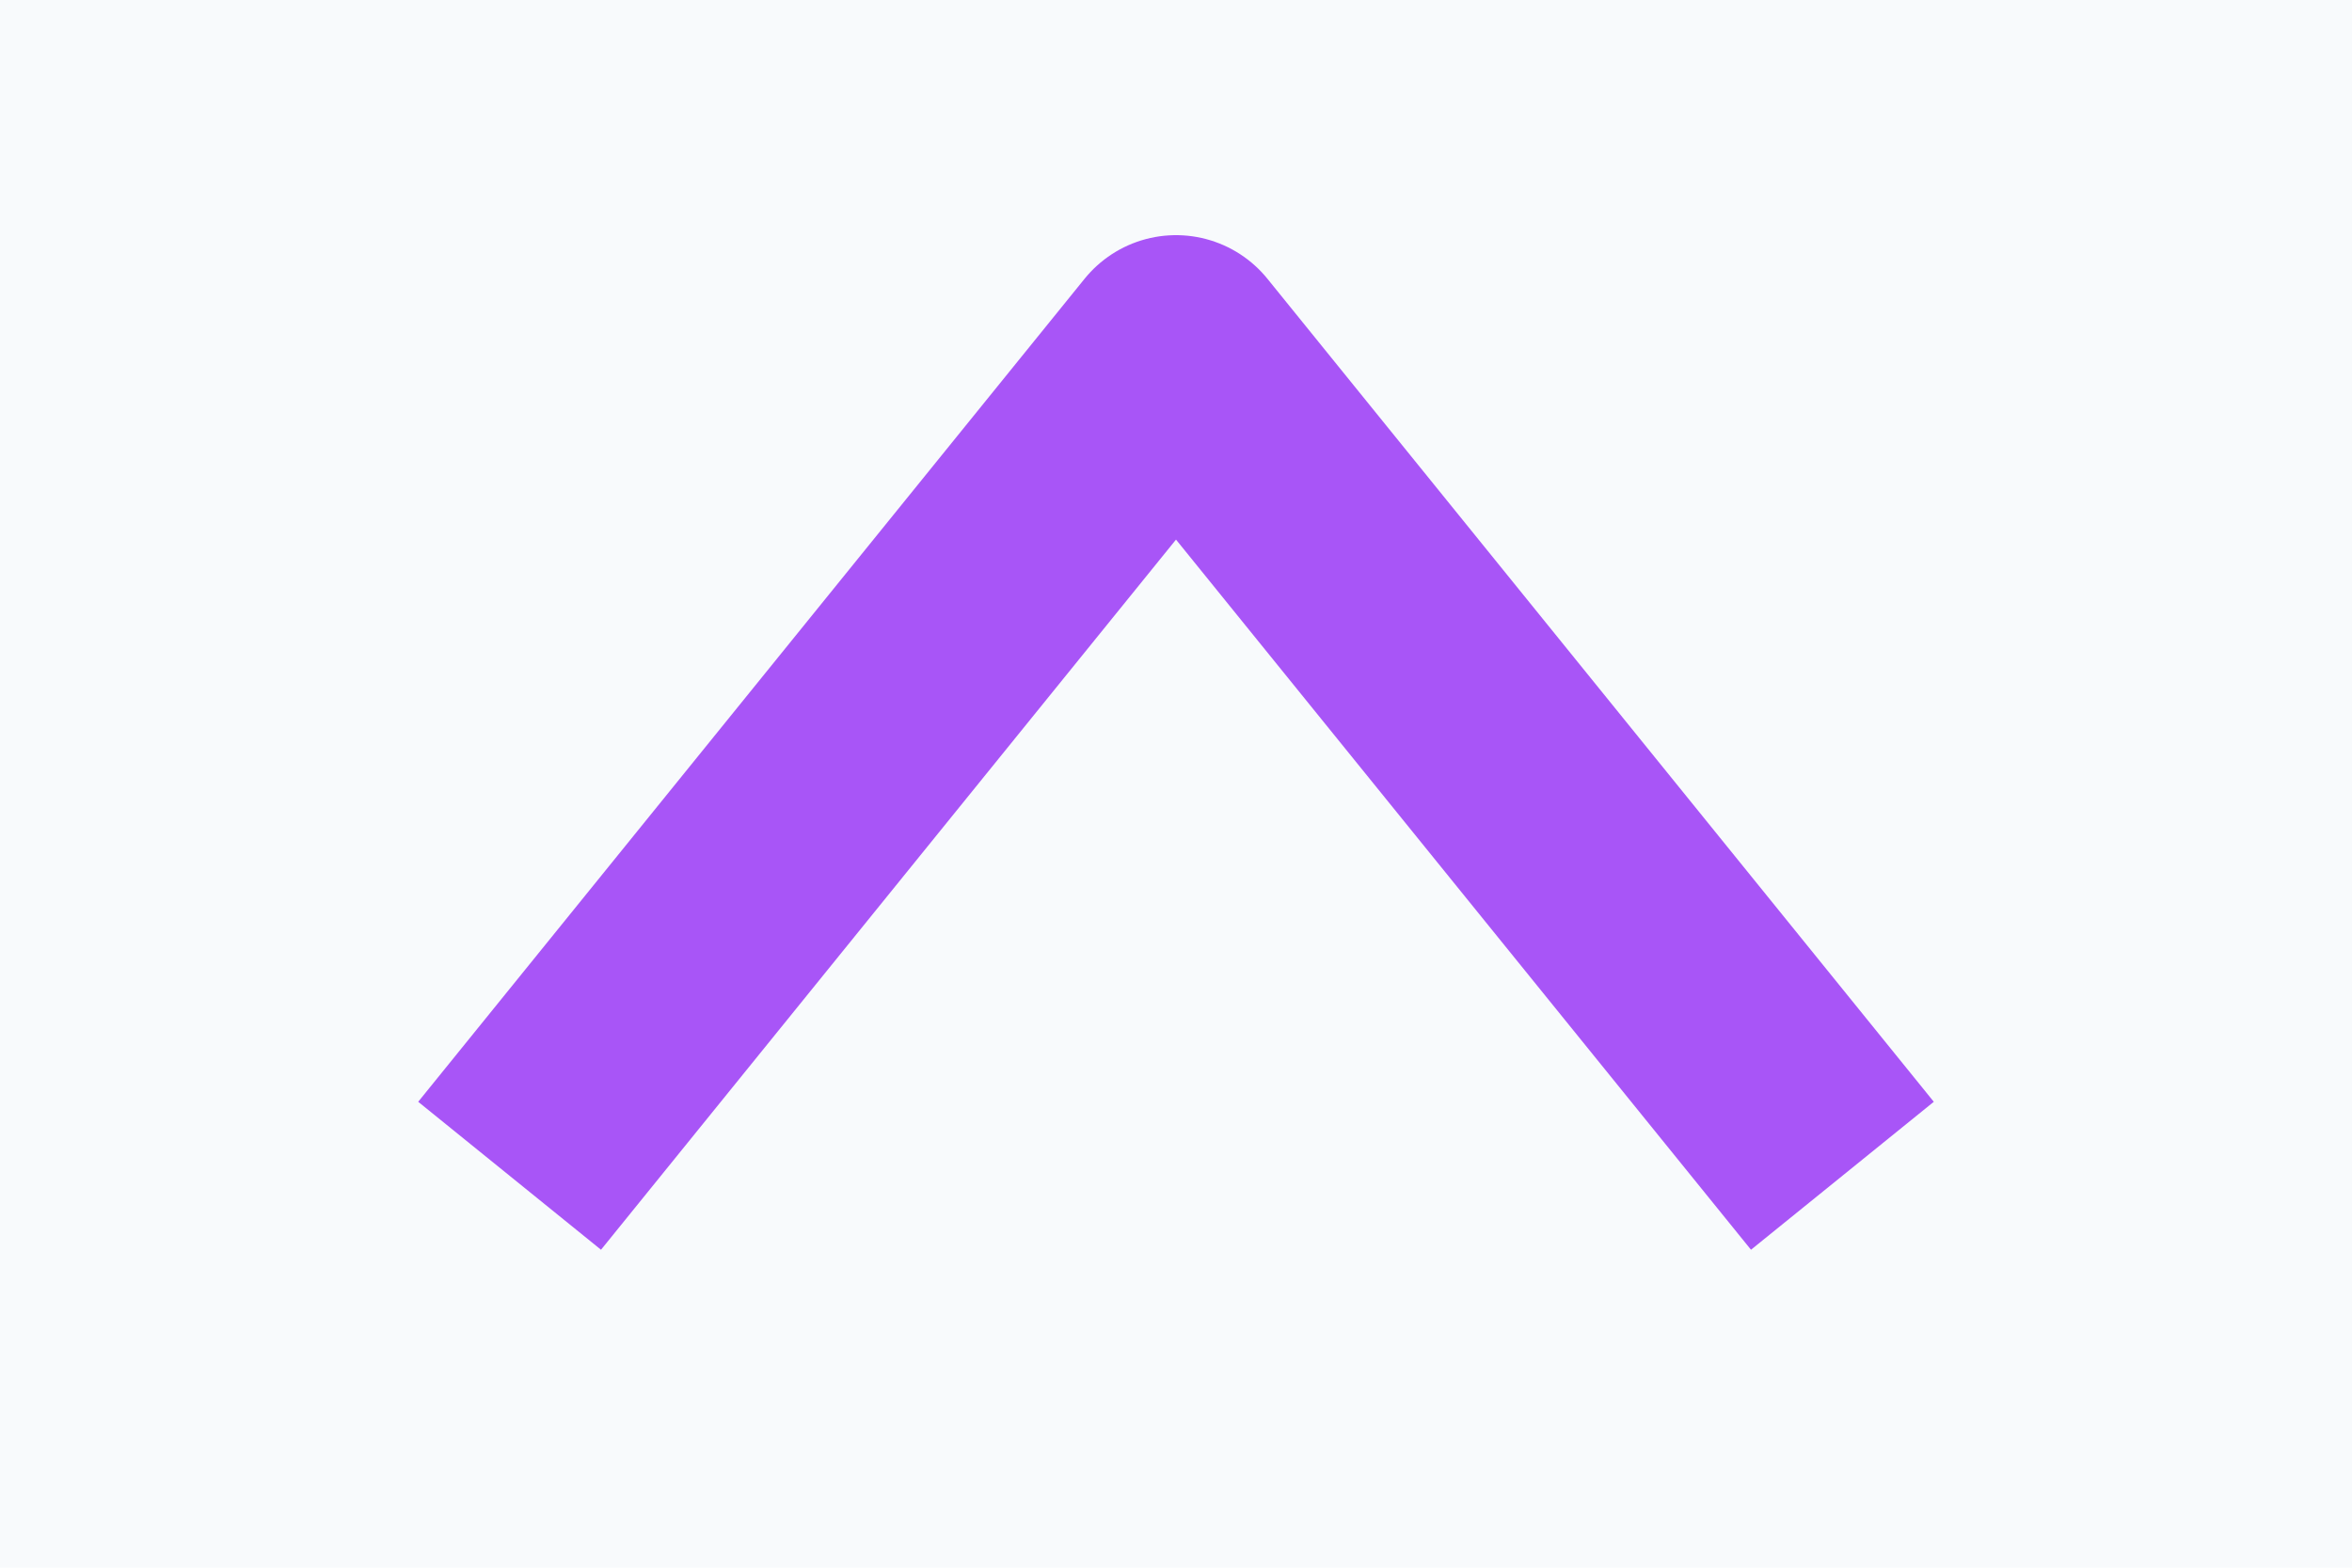
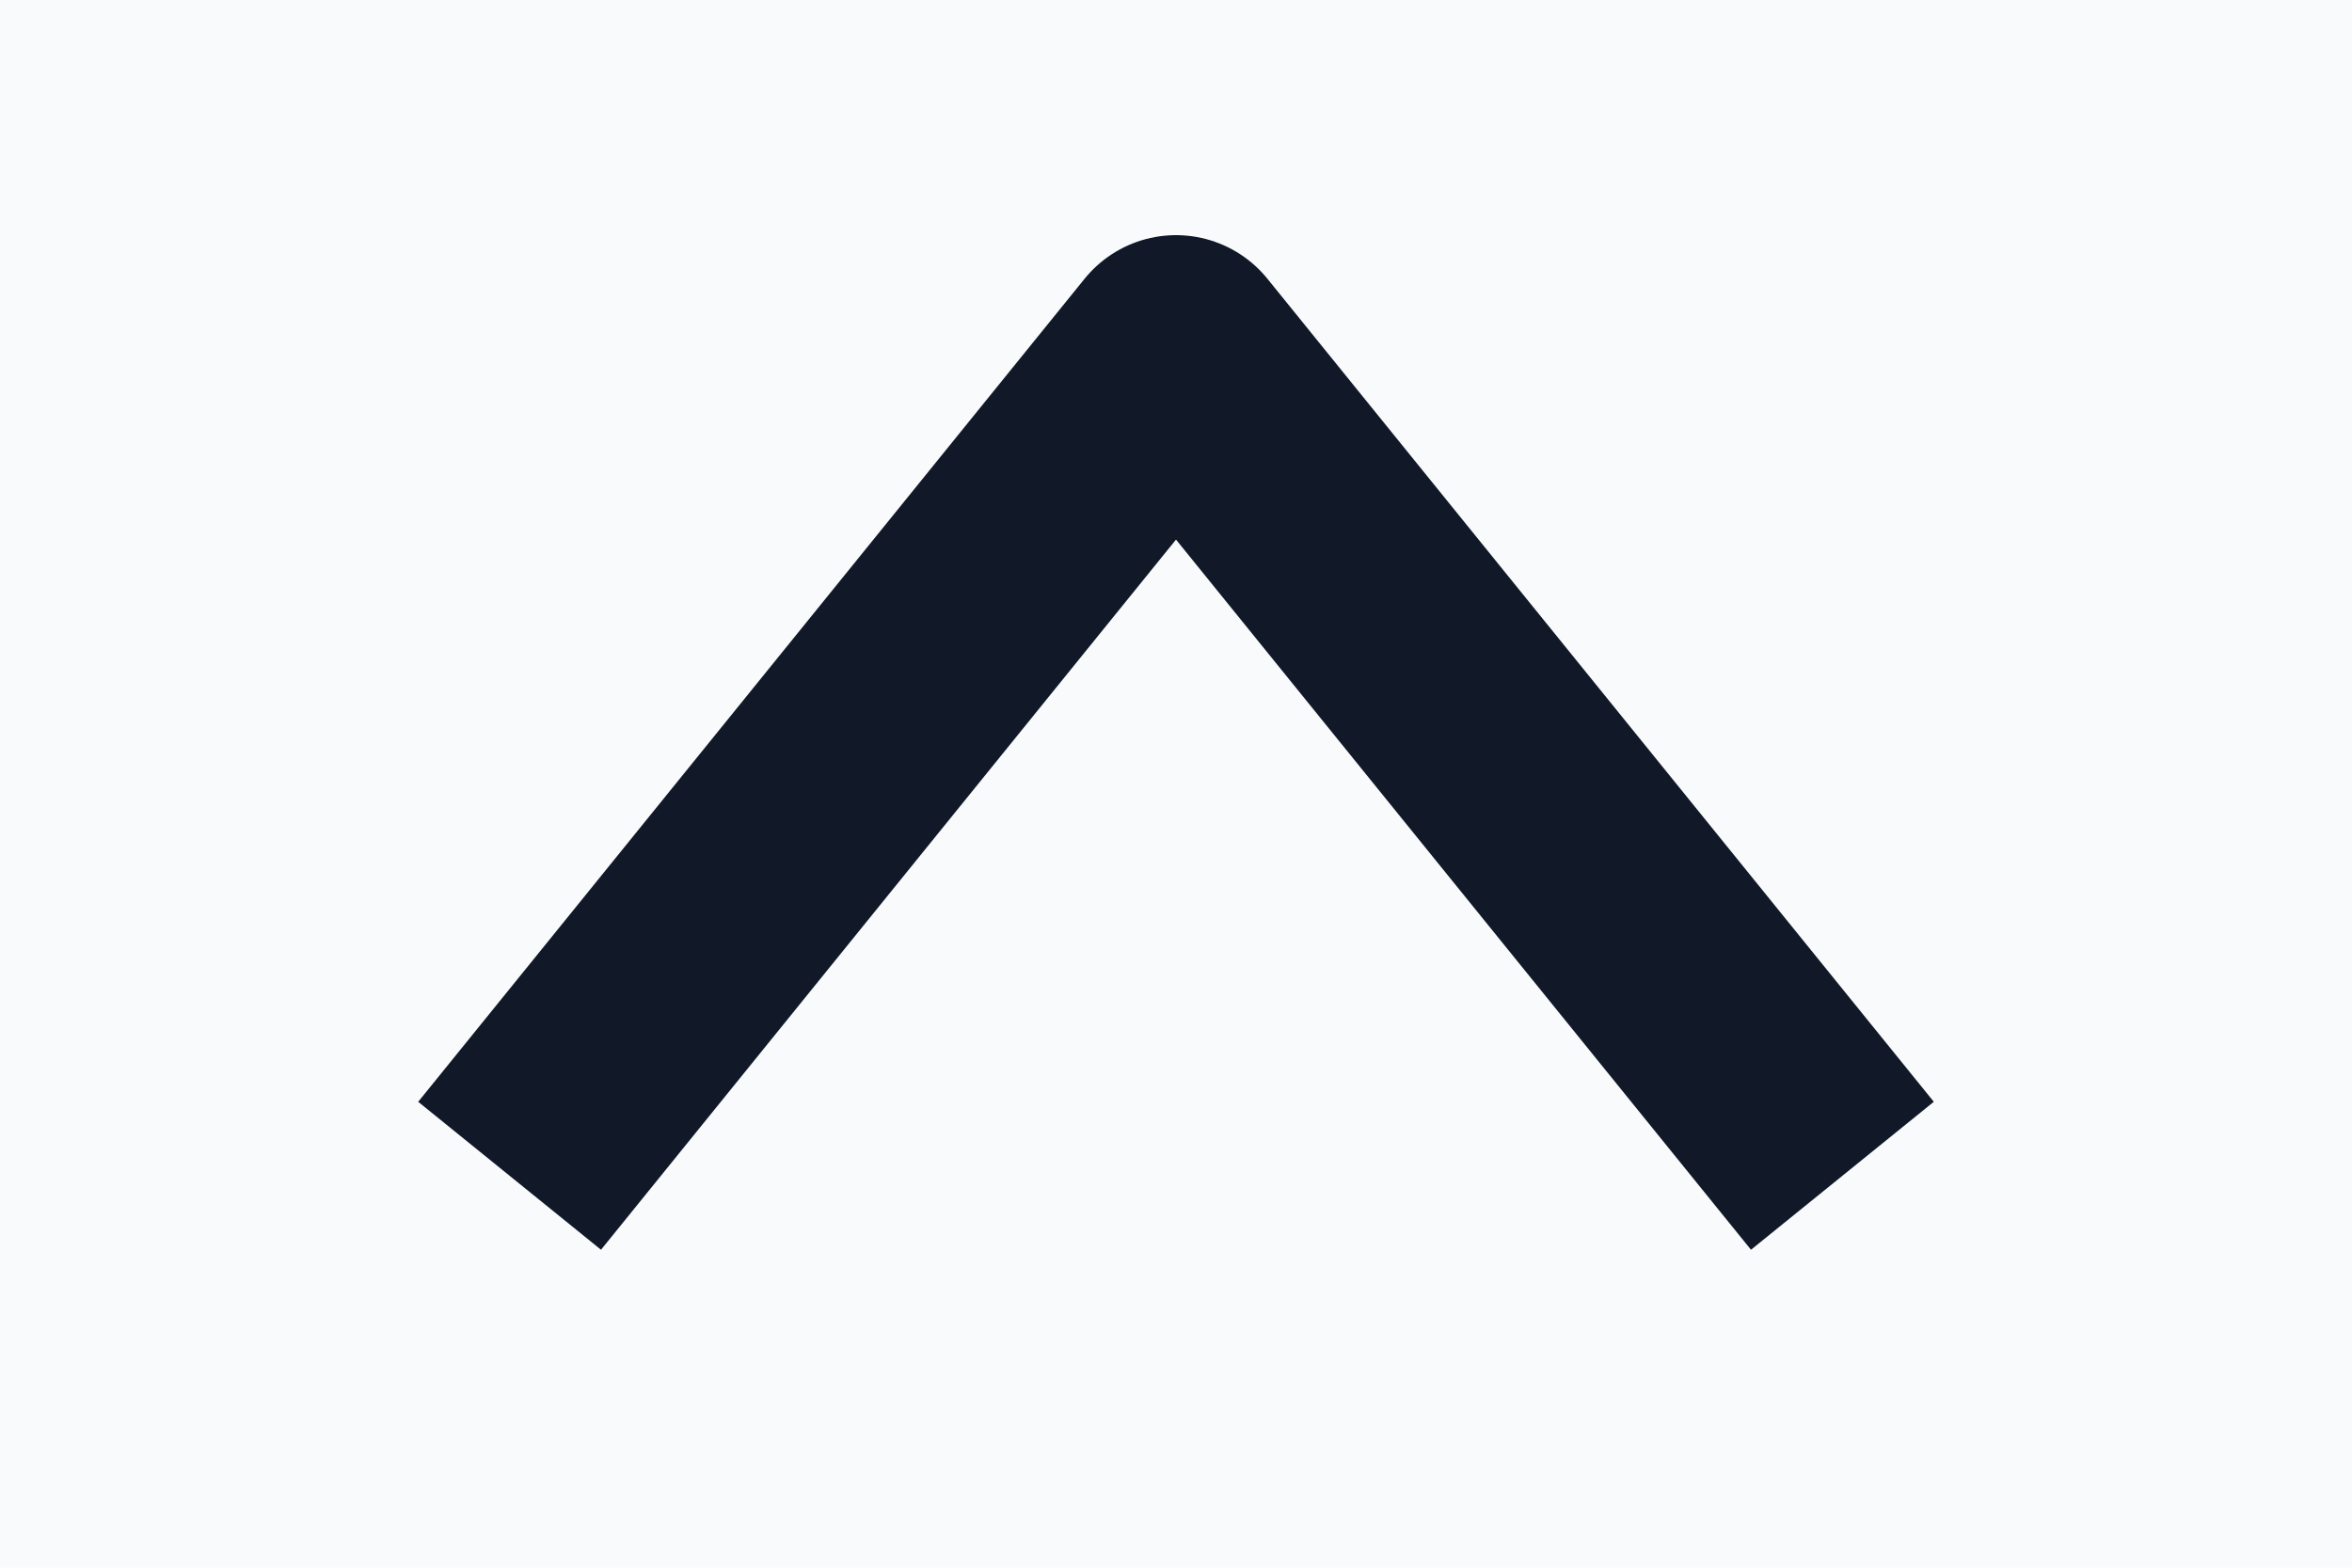
<svg xmlns="http://www.w3.org/2000/svg" viewBox="0 0 120 80">
  <rect width="120" height="80" fill="#f8fafc" />
-   <polyline points="26,60 60,18 94,60" fill="none" stroke="#a855f7" stroke-width="12" stroke-linejoin="round" />
+   <polyline points="26,60 60,18 94,60" fill="none" stroke="#111827" stroke-width="12" stroke-linejoin="round" />
</svg>
